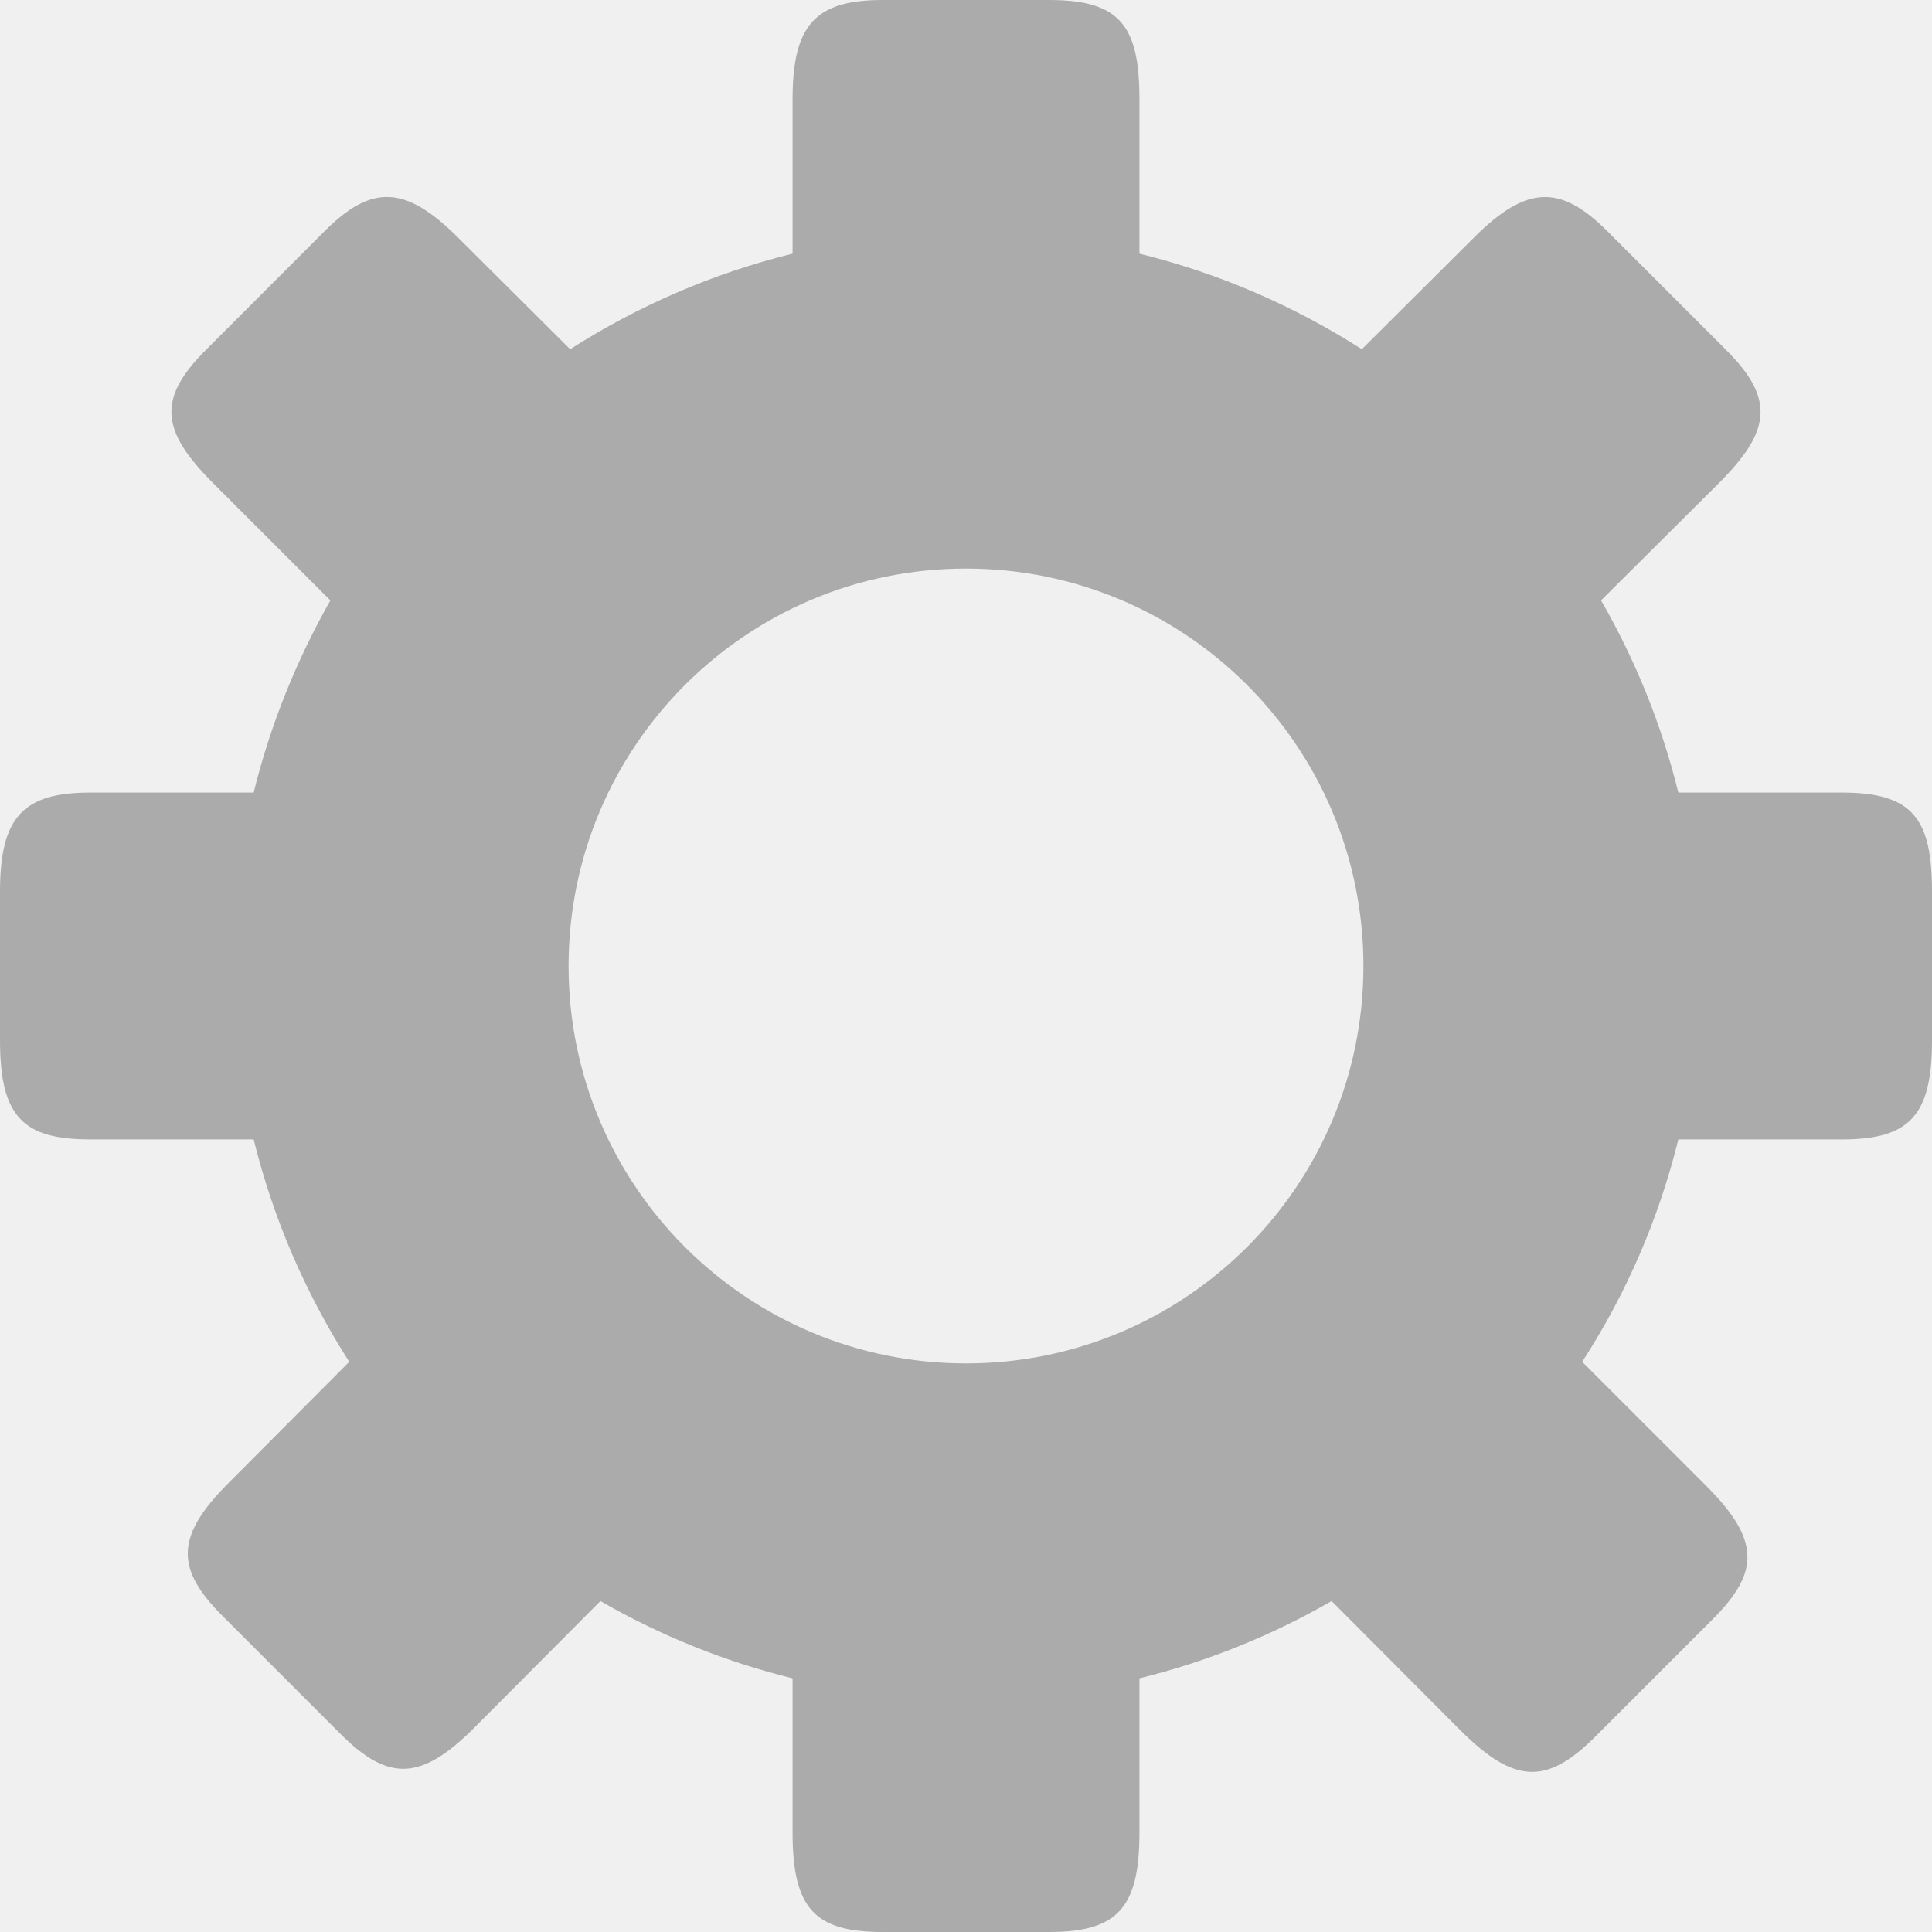
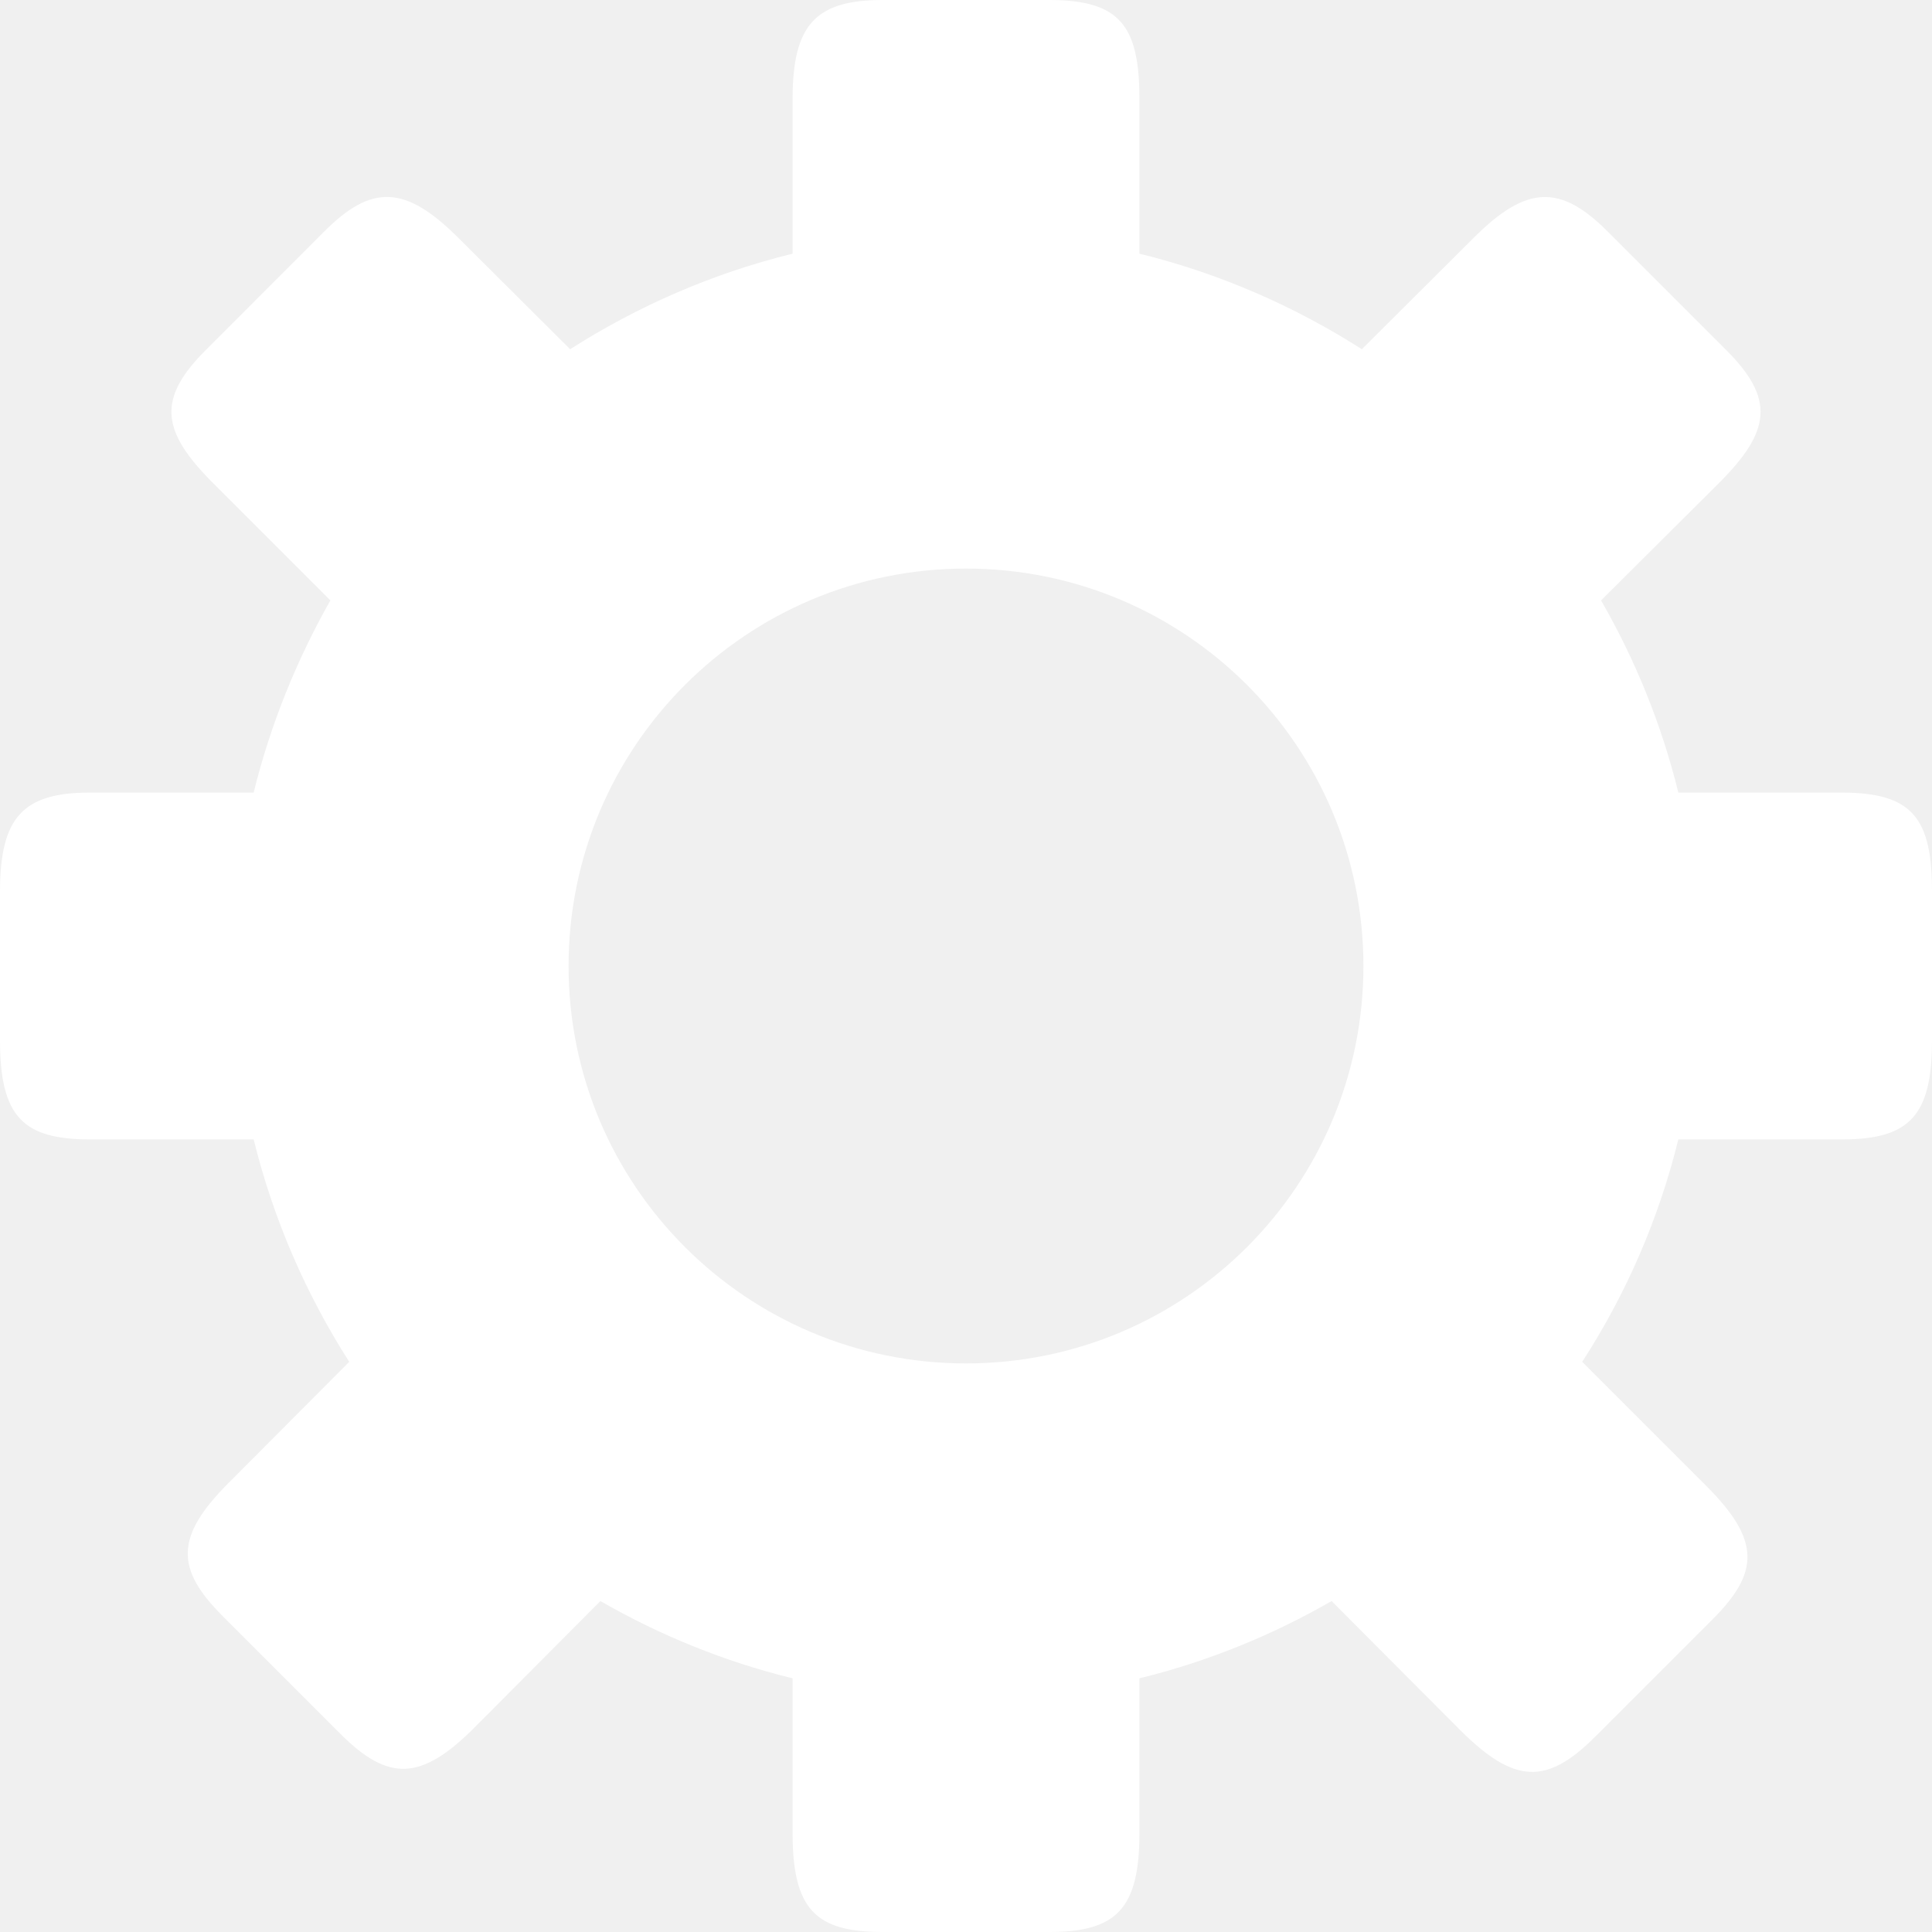
<svg xmlns="http://www.w3.org/2000/svg" width="17px" height="17px" viewBox="0 0 17 17" version="1.1">
  <defs />
  <g id="Symbols" stroke="none" stroke-width="1" fill="none" fill-rule="evenodd">
-     <g id="Title-Small" transform="translate(-277, -18)" fill="#ABABAB">
+     <g id="Title-Small" transform="translate(-277, -18)" fill="#FFFFFF">
      <g id="Title">
        <g id="Icons" transform="translate(277, 18)">
          <g id="Settings">
            <path d="M2.232,10.026 C2.406,10.732 2.694,11.39 3.073,11.983 L2.014,13.046 C1.538,13.521 1.543,13.805 1.962,14.223 L2.995,15.256 C3.417,15.679 3.705,15.671 4.172,15.204 L5.283,14.088 C5.806,14.389 6.373,14.62 6.974,14.768 L6.974,16.128 C6.974,16.804 7.179,17 7.768,17 L9.232,17 C9.829,17 10.026,16.791 10.026,16.128 L10.026,14.768 C10.627,14.62 11.194,14.389 11.717,14.088 L12.855,15.23 C13.326,15.697 13.609,15.706 14.031,15.287 L15.069,14.249 C15.483,13.836 15.492,13.552 15.012,13.073 L13.922,11.983 C14.306,11.39 14.594,10.732 14.768,10.026 L16.207,10.026 C16.804,10.026 17,9.816 17,9.154 L17,7.846 C17,7.201 16.83,6.974 16.206,6.974 L14.768,6.974 C14.62,6.373 14.389,5.806 14.088,5.283 L15.126,4.25 C15.583,3.792 15.622,3.509 15.182,3.073 L14.145,2.036 C13.731,1.622 13.434,1.626 12.968,2.092 L11.983,3.073 C11.39,2.694 10.732,2.406 10.026,2.232 L10.026,0.872 C10.026,0.226 9.855,0 9.232,0 L7.768,0 C7.179,0 6.974,0.214 6.974,0.872 L6.974,2.232 C6.268,2.406 5.61,2.694 5.017,3.073 L4.032,2.092 C3.565,1.626 3.269,1.621 2.855,2.035 L1.818,3.073 C1.377,3.509 1.417,3.792 1.874,4.25 L2.907,5.283 C2.611,5.806 2.38,6.373 2.232,6.974 L0.793,6.974 C0.205,6.974 0,7.188 0,7.846 L0,9.154 C0,9.829 0.205,10.026 0.794,10.026 L2.232,10.026 L2.232,10.026 Z M5.003,8.5 C5.003,6.568 6.568,5.003 8.5,5.003 C10.432,5.003 11.997,6.568 11.997,8.5 C11.997,10.432 10.432,11.997 8.5,11.997 C6.568,11.997 5.003,10.432 5.003,8.5 L5.003,8.5 Z" id="settings" />
          </g>
        </g>
      </g>
    </g>
  </g>
</svg>
